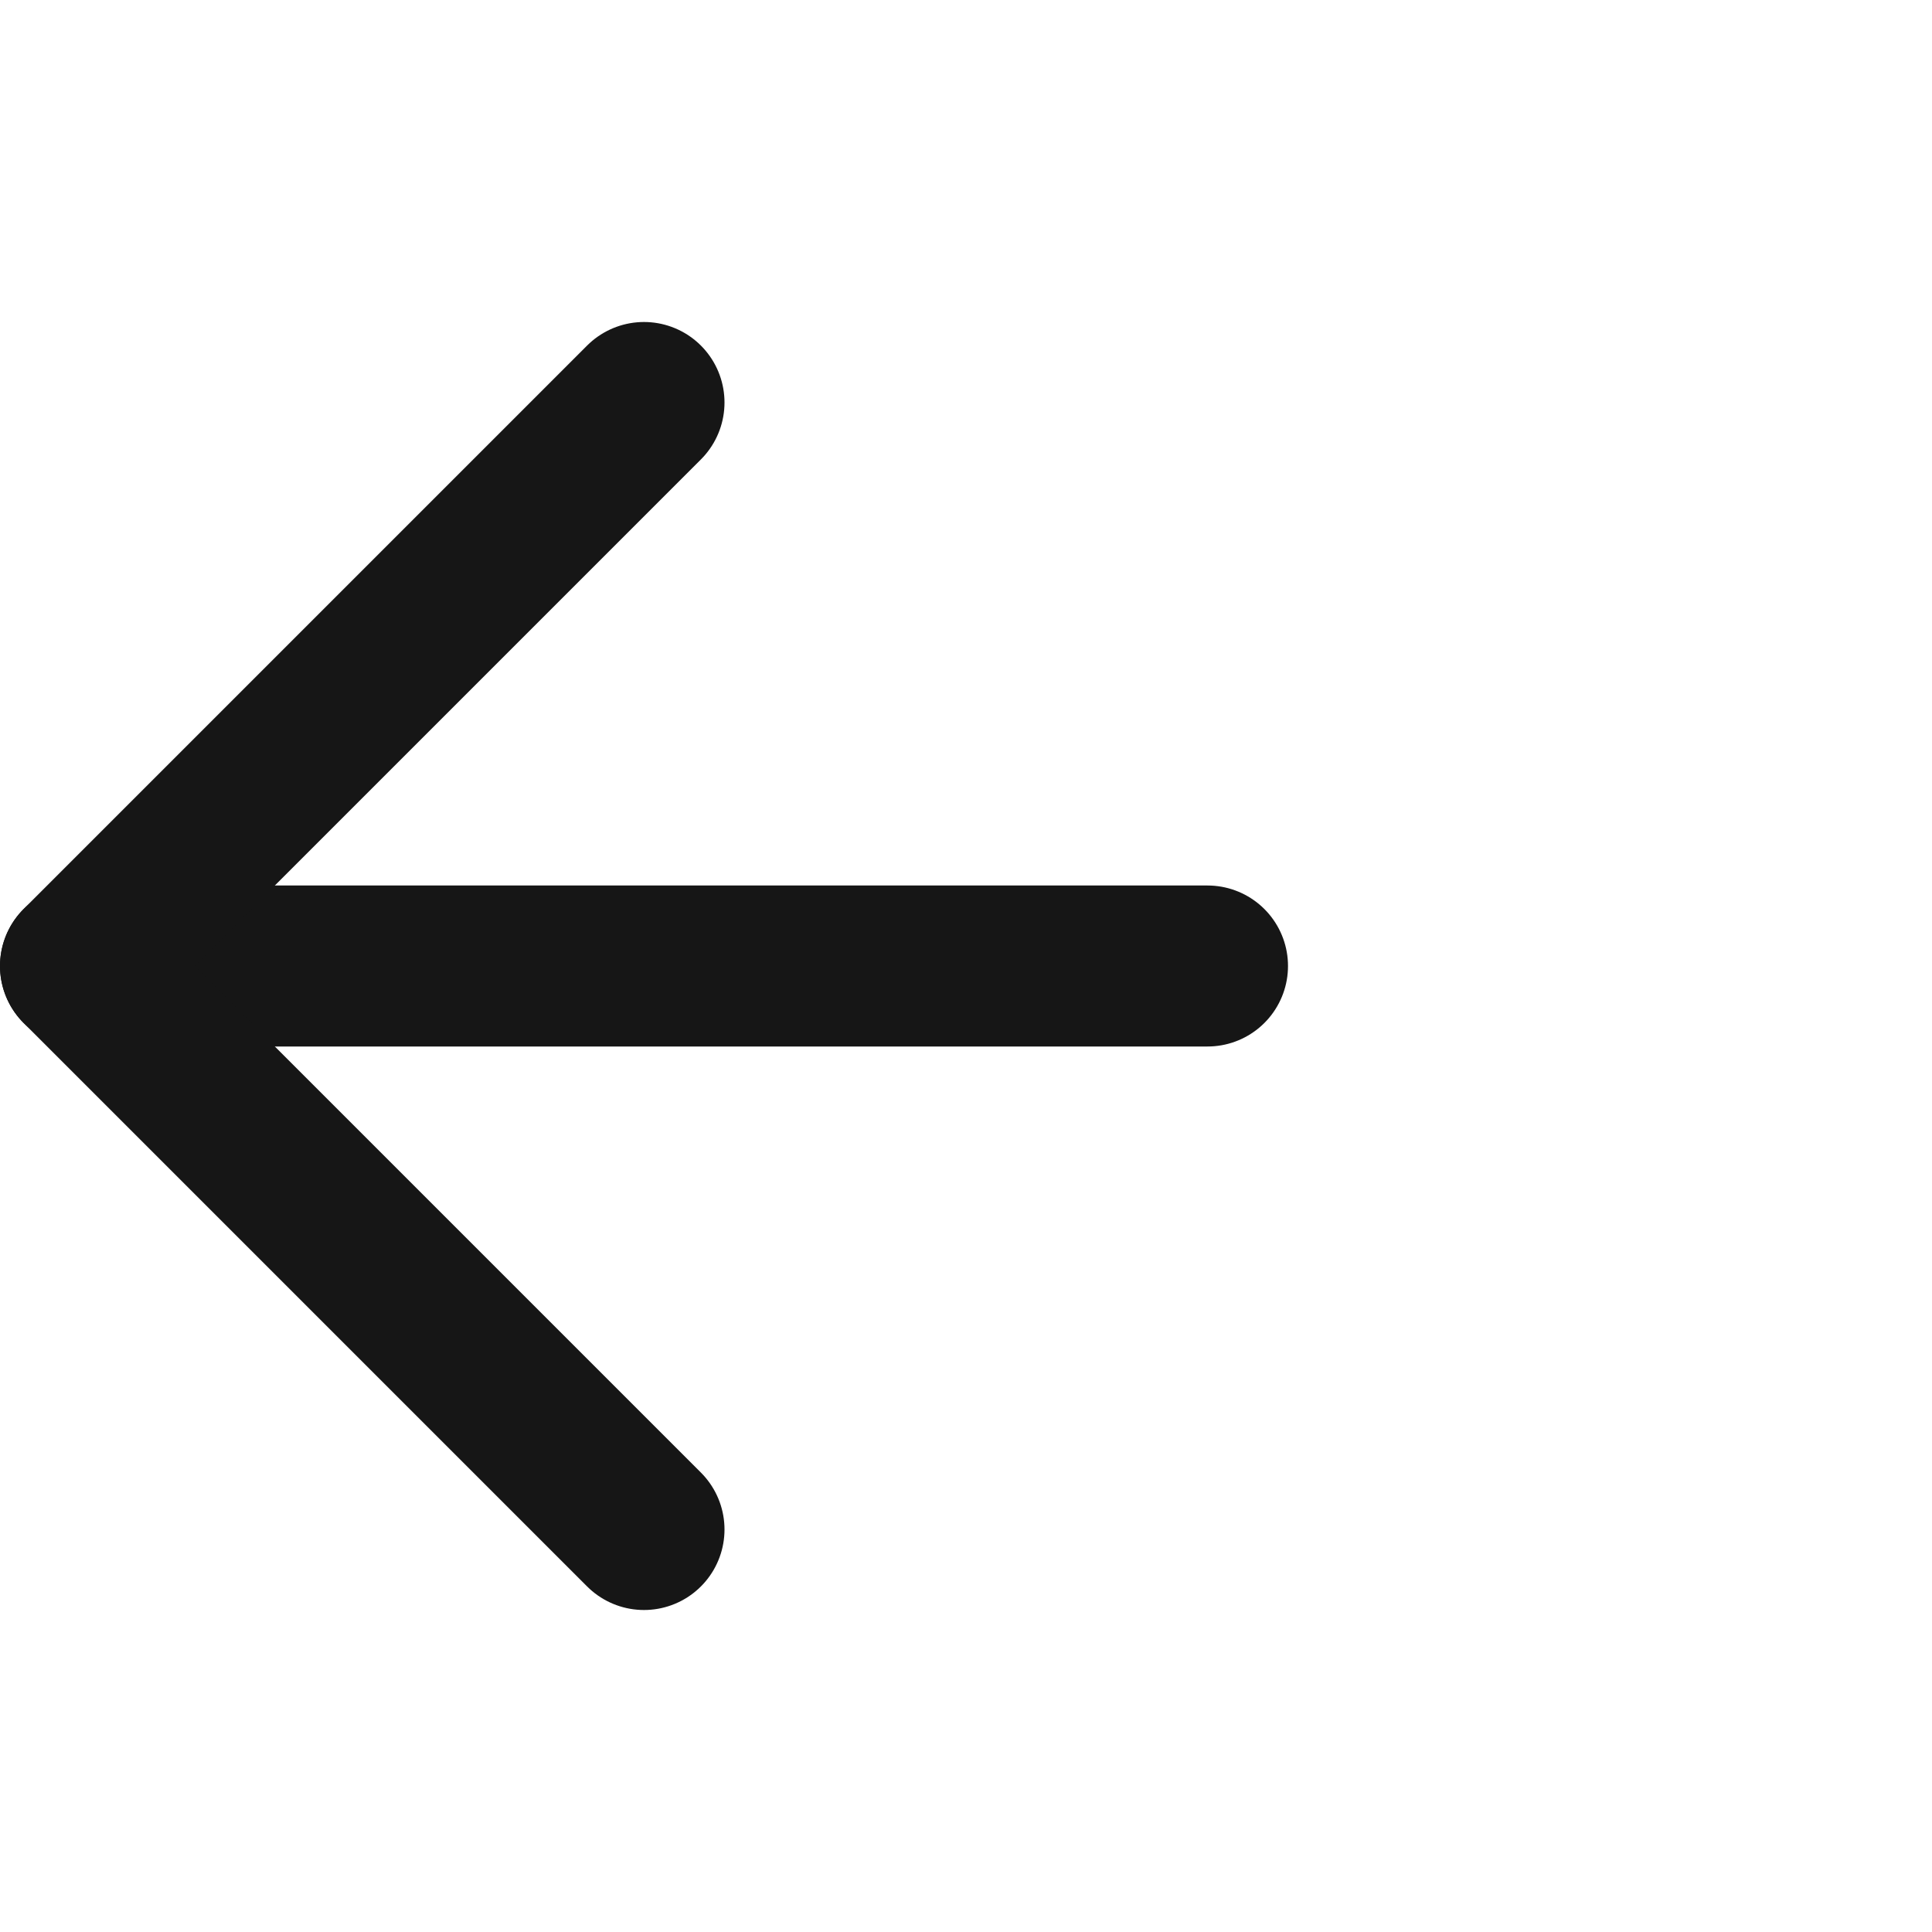
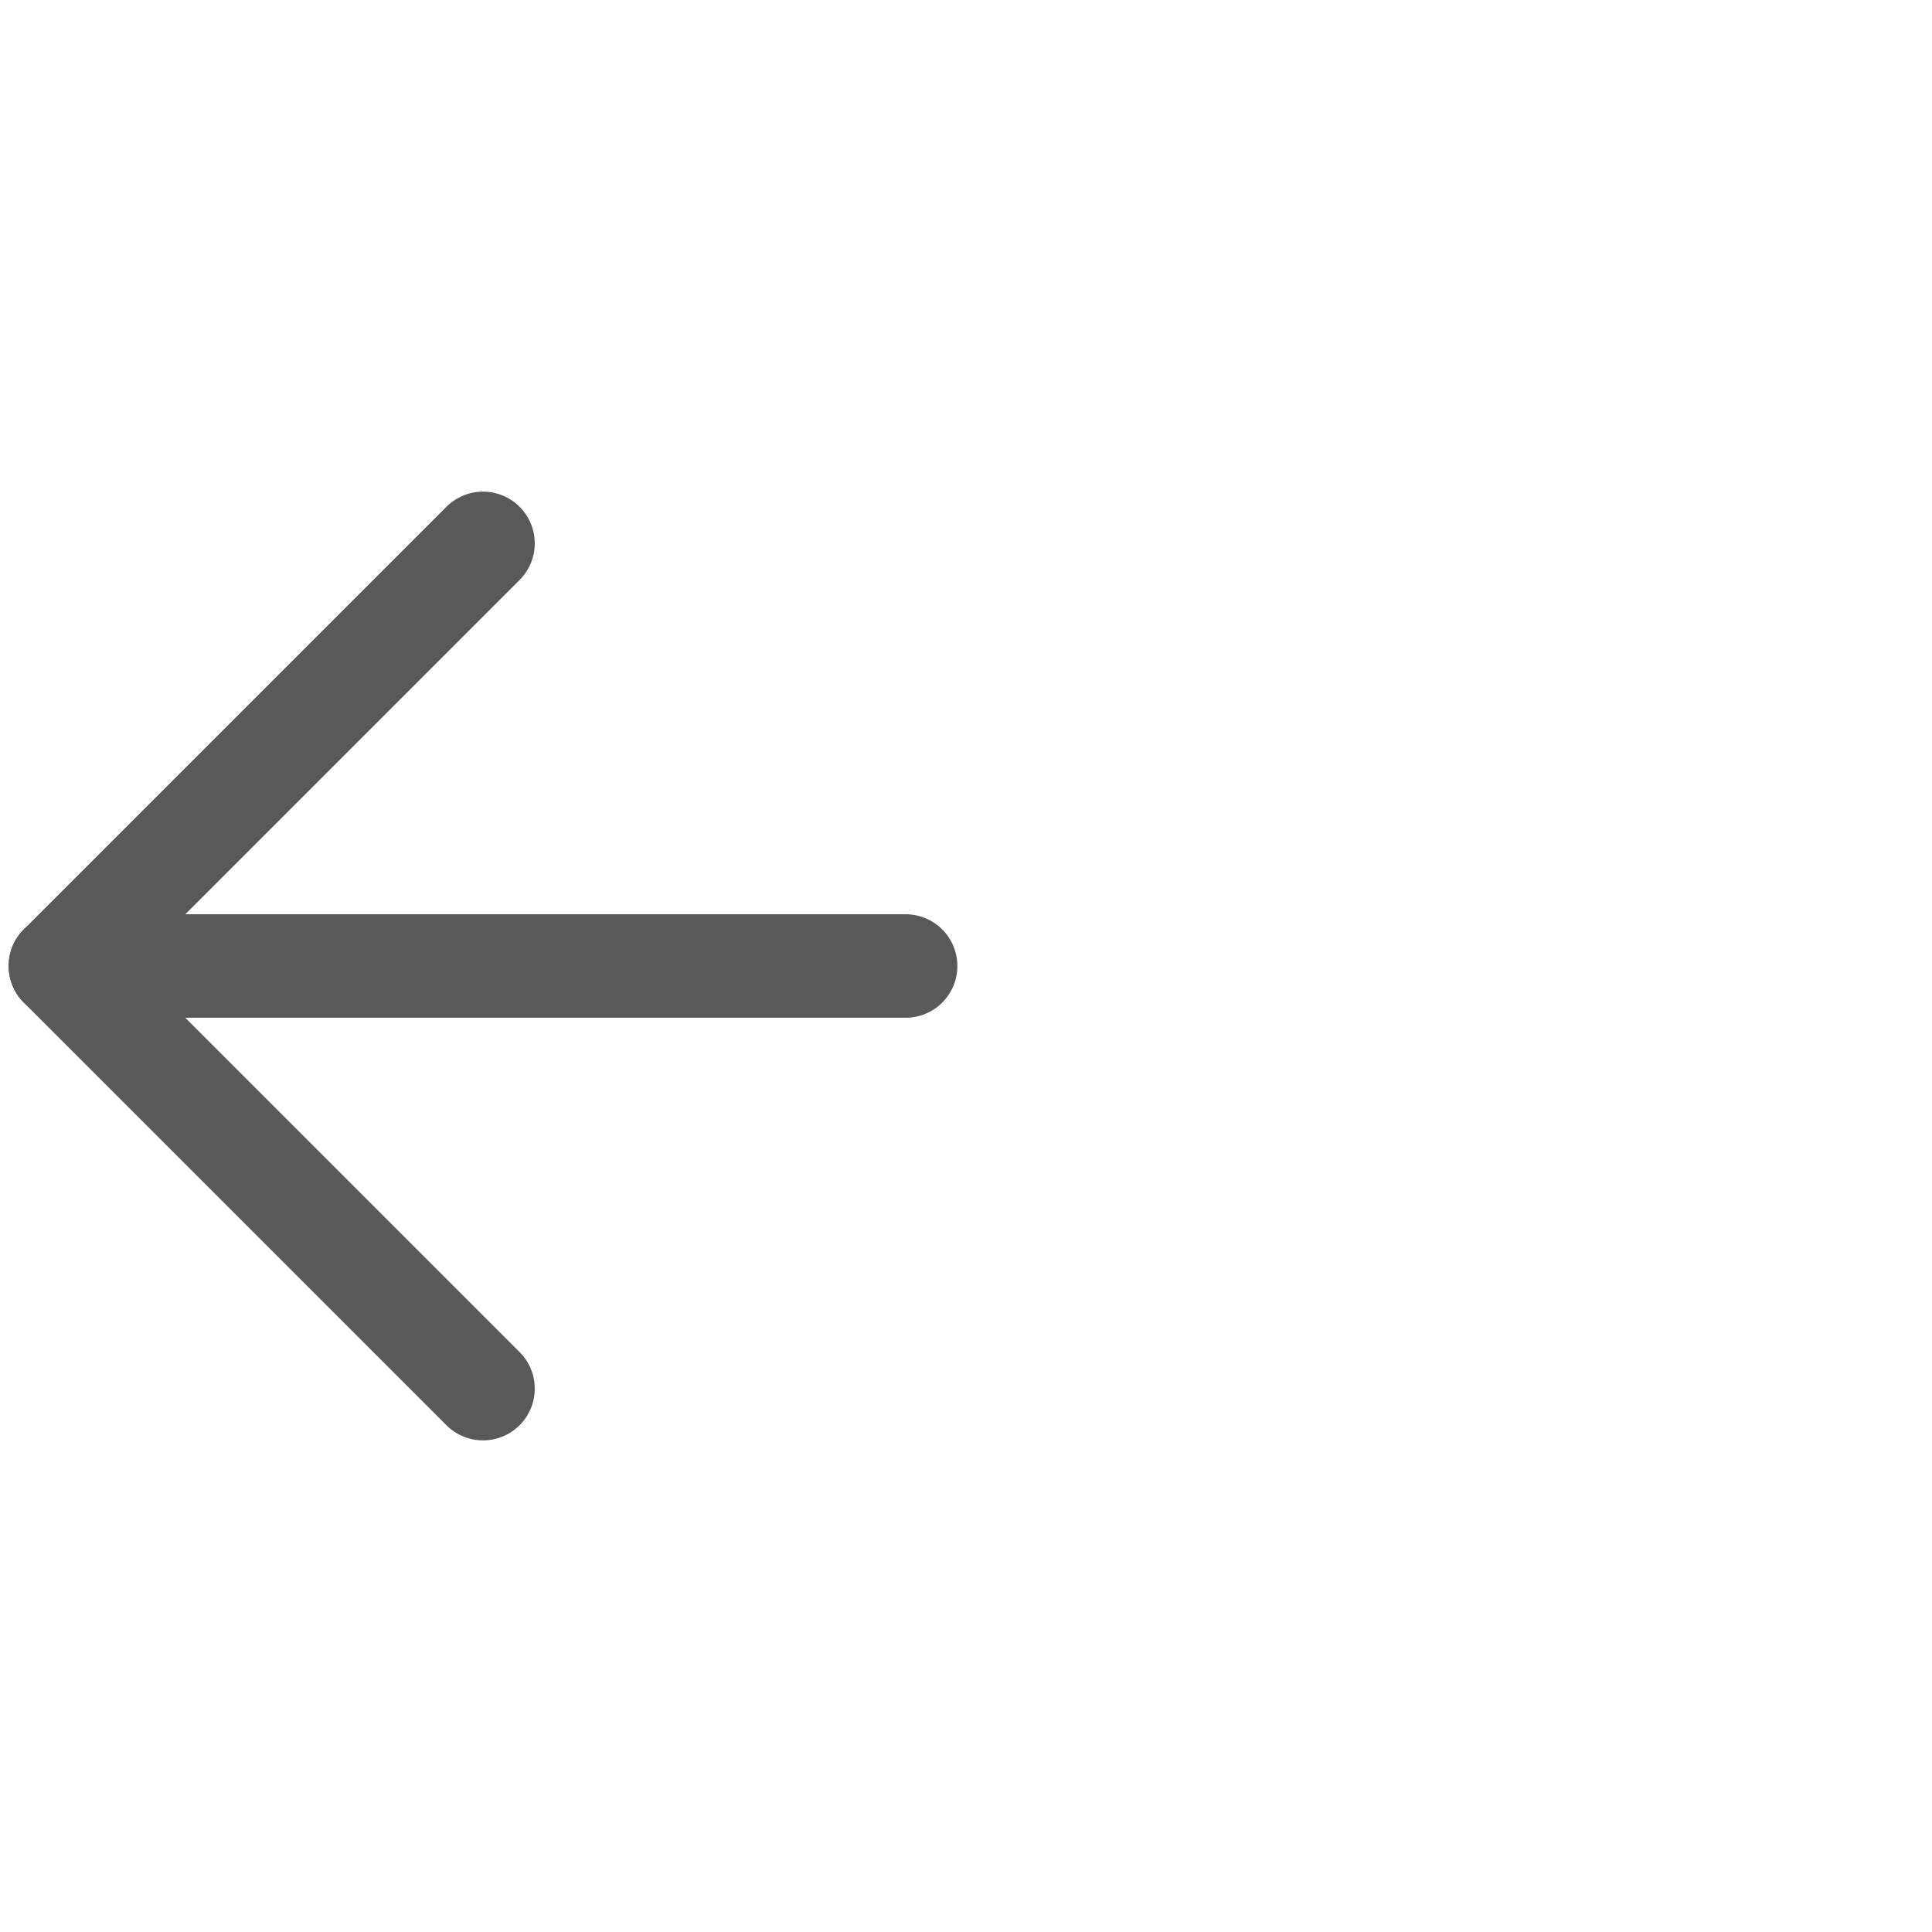
- <svg xmlns="http://www.w3.org/2000/svg" width="18" height="18" viewBox="0 0 18 18" fill="none">
-   <path d="M11.25 9H0.75" stroke="#161616" stroke-width="1.5" stroke-linecap="round" stroke-linejoin="round" />
-   <path d="M6 14.25L0.75 9L6 3.75" stroke="#161616" stroke-width="1.5" stroke-linecap="round" stroke-linejoin="round" />
+ <svg xmlns="http://www.w3.org/2000/svg" width="28" height="28" viewBox="0 0 28 28" fill="none">
+   <path d="M13.125 14H0.875" stroke="#595959" stroke-width="1.5" stroke-linecap="round" stroke-linejoin="round" />
+   <path d="M7 20.125L0.875 14L7 7.875" stroke="#595959" stroke-width="1.5" stroke-linecap="round" stroke-linejoin="round" />
</svg>
